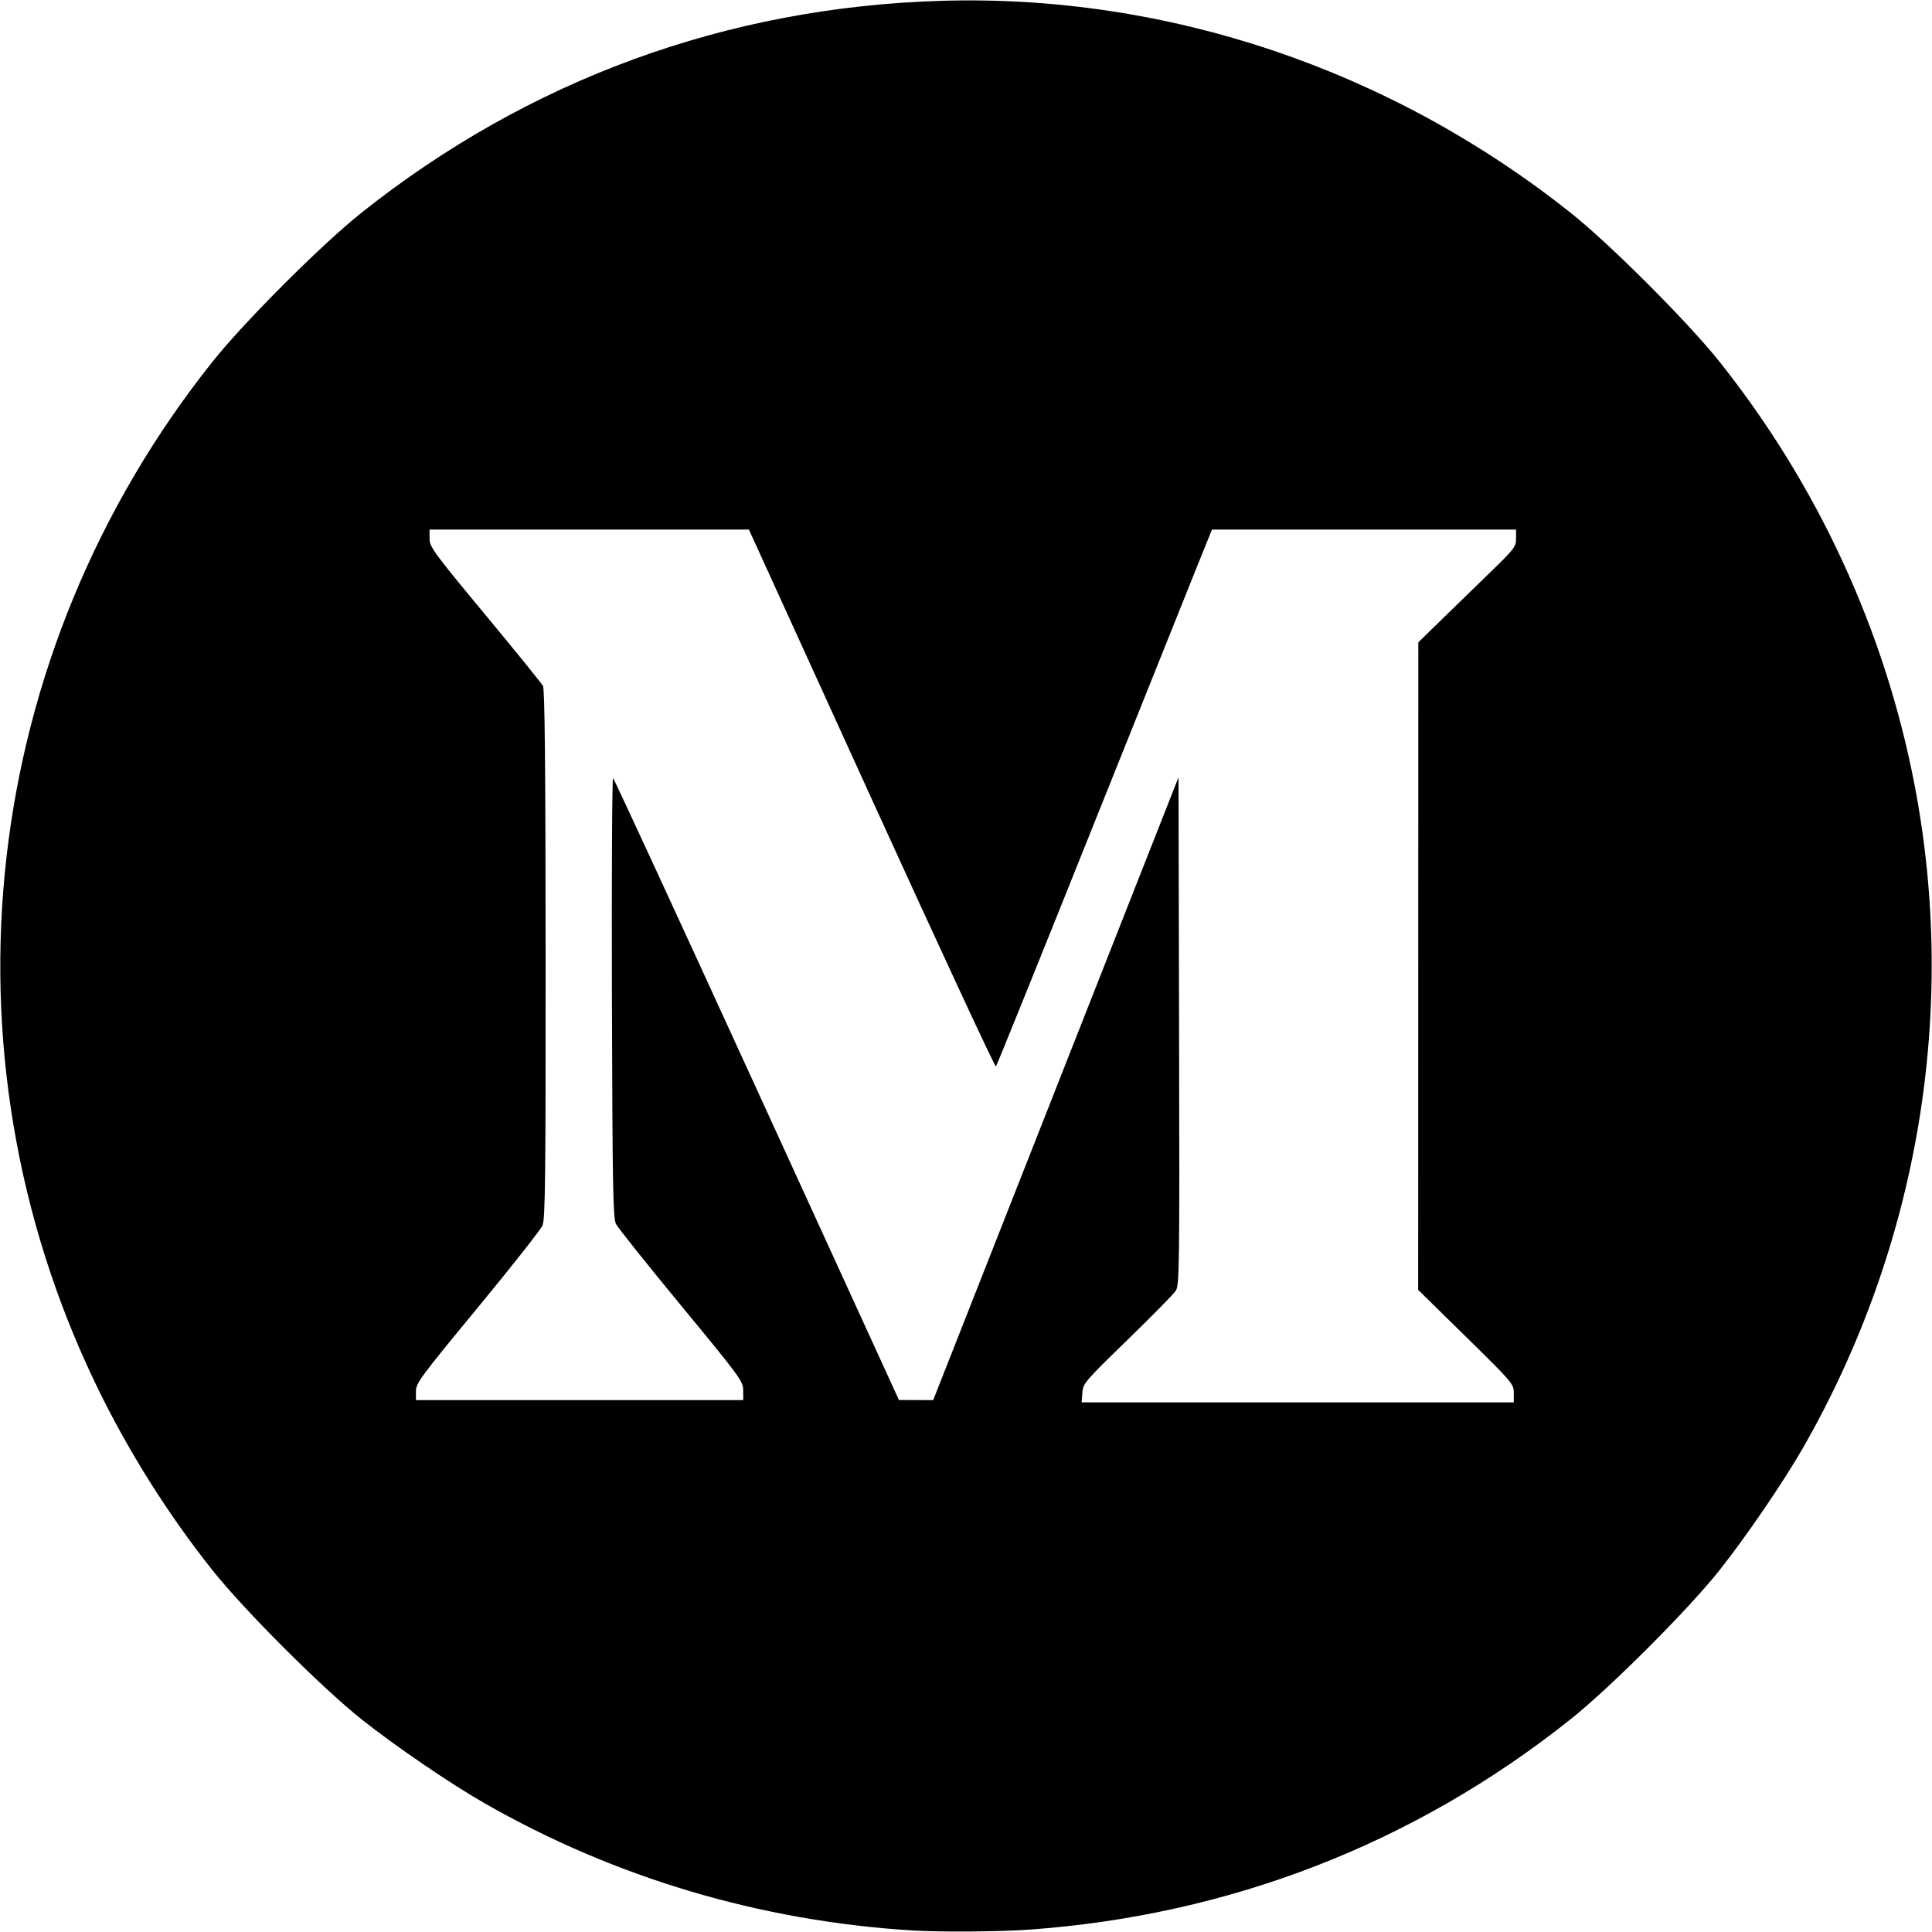
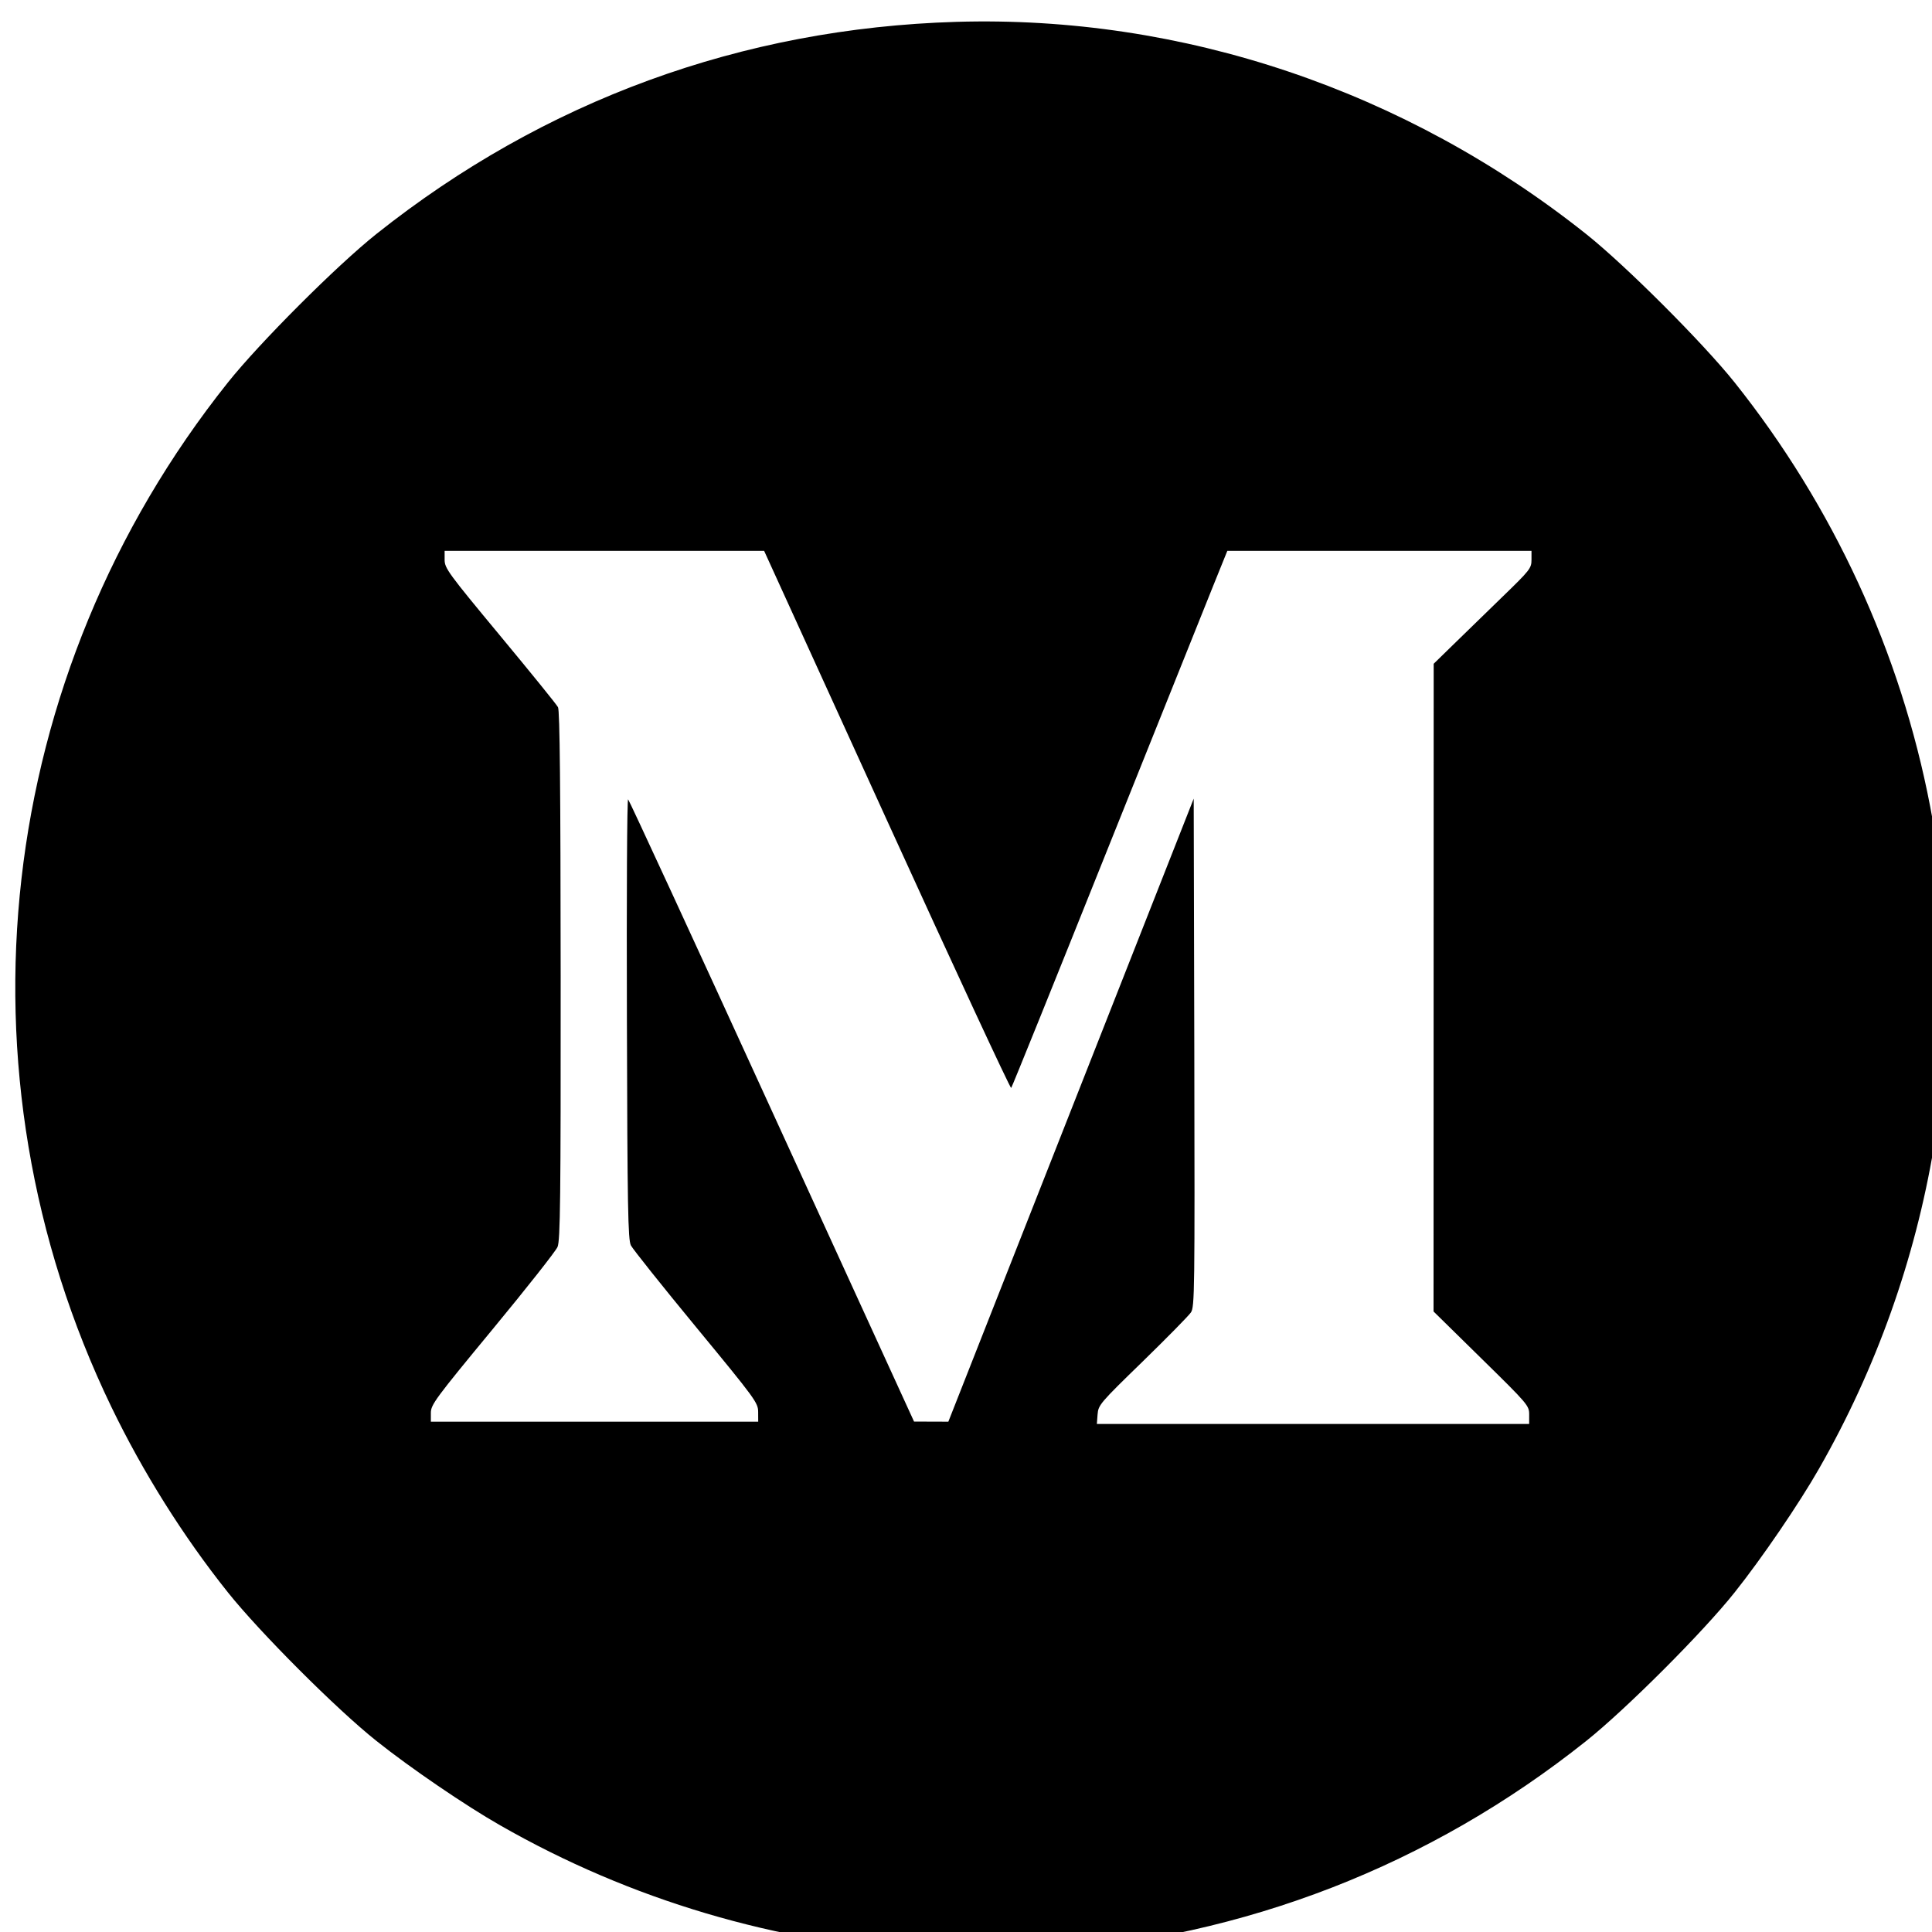
- <svg xmlns="http://www.w3.org/2000/svg" width="850" height="850" version="1.1" viewBox="0 0 850 850">
-   <path d="m401.5 849.33c-66.836-4.123-130.8-23.116-188.08-55.845-15.278-8.729-39.491-25.241-54.417-37.108-17.394-13.829-51.432-47.858-65.395-65.378-19.68-24.694-37.387-52.862-51.188-81.431-71.216-147.42-51.4-321.85 51.188-450.57 13.963-17.52 48.001-51.55 65.395-65.378 73.708-58.6 160.71-90.418 255-93.256 99.407-2.991 197.69 30.128 277.19 93.405 17.219 13.706 51.364 47.864 65.204 65.229 43.335 54.375 72.961 118.65 85.965 186.5 19.008 99.175 1.624 202.7-48.875 291.08-8.729 15.278-25.241 39.491-37.108 54.417-13.829 17.394-47.858 51.432-65.378 65.395-68.655 54.716-150.05 86.317-238.5 92.594-12.863 0.913-38.916 1.088-51 0.342zm264.5-236.44c0-4.029-0.415-4.518-21.031-24.75l-21.031-20.64 0.031-142.44 0.031-142.44 8.75-8.572c4.812-4.715 14.488-14.119 21.5-20.899 12.059-11.659 12.75-12.539 12.75-16.238v-3.912h-133.78l-6.171 15.25c-3.394 8.387-24.631 61.375-47.193 117.75-22.562 56.375-41.328 102.82-41.701 103.21-0.374 0.391-24.975-52.595-54.669-117.75l-53.99-118.46-140.5-0.006v3.954c0 3.693 1.608 5.893 24.394 33.368 13.417 16.178 24.891 30.343 25.499 31.479 0.787 1.471 1.121 35.393 1.162 118.03 0.048 98.185-0.162 116.48-1.367 119.32-0.783 1.843-13.633 18.148-28.556 36.233-25.168 30.501-27.132 33.161-27.132 36.75v3.869h144l-0.023-4.25c-0.022-4.077-1.132-5.596-27.25-37.265-14.975-18.158-27.902-34.358-28.727-36-1.297-2.581-1.537-16.115-1.774-99.809-0.151-53.253 0.078-96.606 0.509-96.34 0.431 0.266 28.904 61.938 63.274 137.05l62.491 136.56 15.067 0.05 107.93-274 0.254 111.65c0.239 105.01 0.15 111.81-1.5 114.3-0.965 1.457-10.529 11.178-21.254 21.602-18.748 18.223-19.512 19.117-19.805 23.203l-0.305 4.25h190.11z" />
+ <svg xmlns="http://www.w3.org/2000/svg" width="16" height="16" version="1.1" viewBox="0 0 16 16">
+   <path d="m7.684 16.169c-1.258-0.078-2.463-0.435-3.541-1.052-0.288-0.164-0.744-0.475-1.025-0.699-0.328-0.26-0.968-0.901-1.231-1.231-0.371-0.465-0.704-0.996-0.964-1.534-1.341-2.776-0.968-6.061 0.964-8.485 0.263-0.33 0.904-0.971 1.231-1.231 1.388-1.104 3.026-1.703 4.801-1.756 1.872-0.056 3.722 0.567 5.219 1.759 0.324 0.258 0.967 0.901 1.228 1.228 0.816 1.024 1.374 2.234 1.619 3.512 0.358 1.868 0.031 3.817-0.92 5.482-0.164 0.288-0.475 0.744-0.699 1.025-0.26 0.328-0.901 0.969-1.231 1.232-1.293 1.03-2.825 1.625-4.491 1.744-0.242 0.017-0.733 0.02-0.96 0.006zm4.98-4.453c0-0.076-0.008-0.085-0.396-0.466l-0.396-0.389 5.88e-4 -2.682 5.87e-4 -2.682 0.165-0.161c0.091-0.089 0.273-0.266 0.405-0.394 0.227-0.22 0.24-0.236 0.24-0.306v-0.074h-2.519l-0.116 0.287c-0.064 0.158-0.464 1.156-0.889 2.217-0.425 1.062-0.778 1.936-0.785 1.944-0.007 0.007-0.47-0.99-1.029-2.217l-1.017-2.231-2.646-1.13e-4v0.074c0 0.07 0.03 0.111 0.459 0.628 0.253 0.305 0.469 0.571 0.48 0.593 0.015 0.028 0.021 0.667 0.022 2.223 9.038e-4 1.849-0.003 2.194-0.026 2.247-0.015 0.035-0.257 0.342-0.538 0.682-0.474 0.574-0.511 0.624-0.511 0.692v0.073h2.711l-4.255e-4 -0.08c-4.086e-4 -0.077-0.021-0.105-0.513-0.702-0.282-0.342-0.525-0.647-0.541-0.678-0.024-0.049-0.029-0.303-0.033-1.88-0.003-1.003 0.001-1.819 0.01-1.814 0.008 0.005 0.544 1.166 1.191 2.581l1.177 2.572 0.284 9.45e-4 2.032-5.16 0.005 2.103c0.004 1.978 0.003 2.106-0.028 2.152-0.018 0.027-0.198 0.21-0.4 0.407-0.353 0.343-0.367 0.36-0.373 0.437l-0.006 0.08h3.58z" />
</svg>
